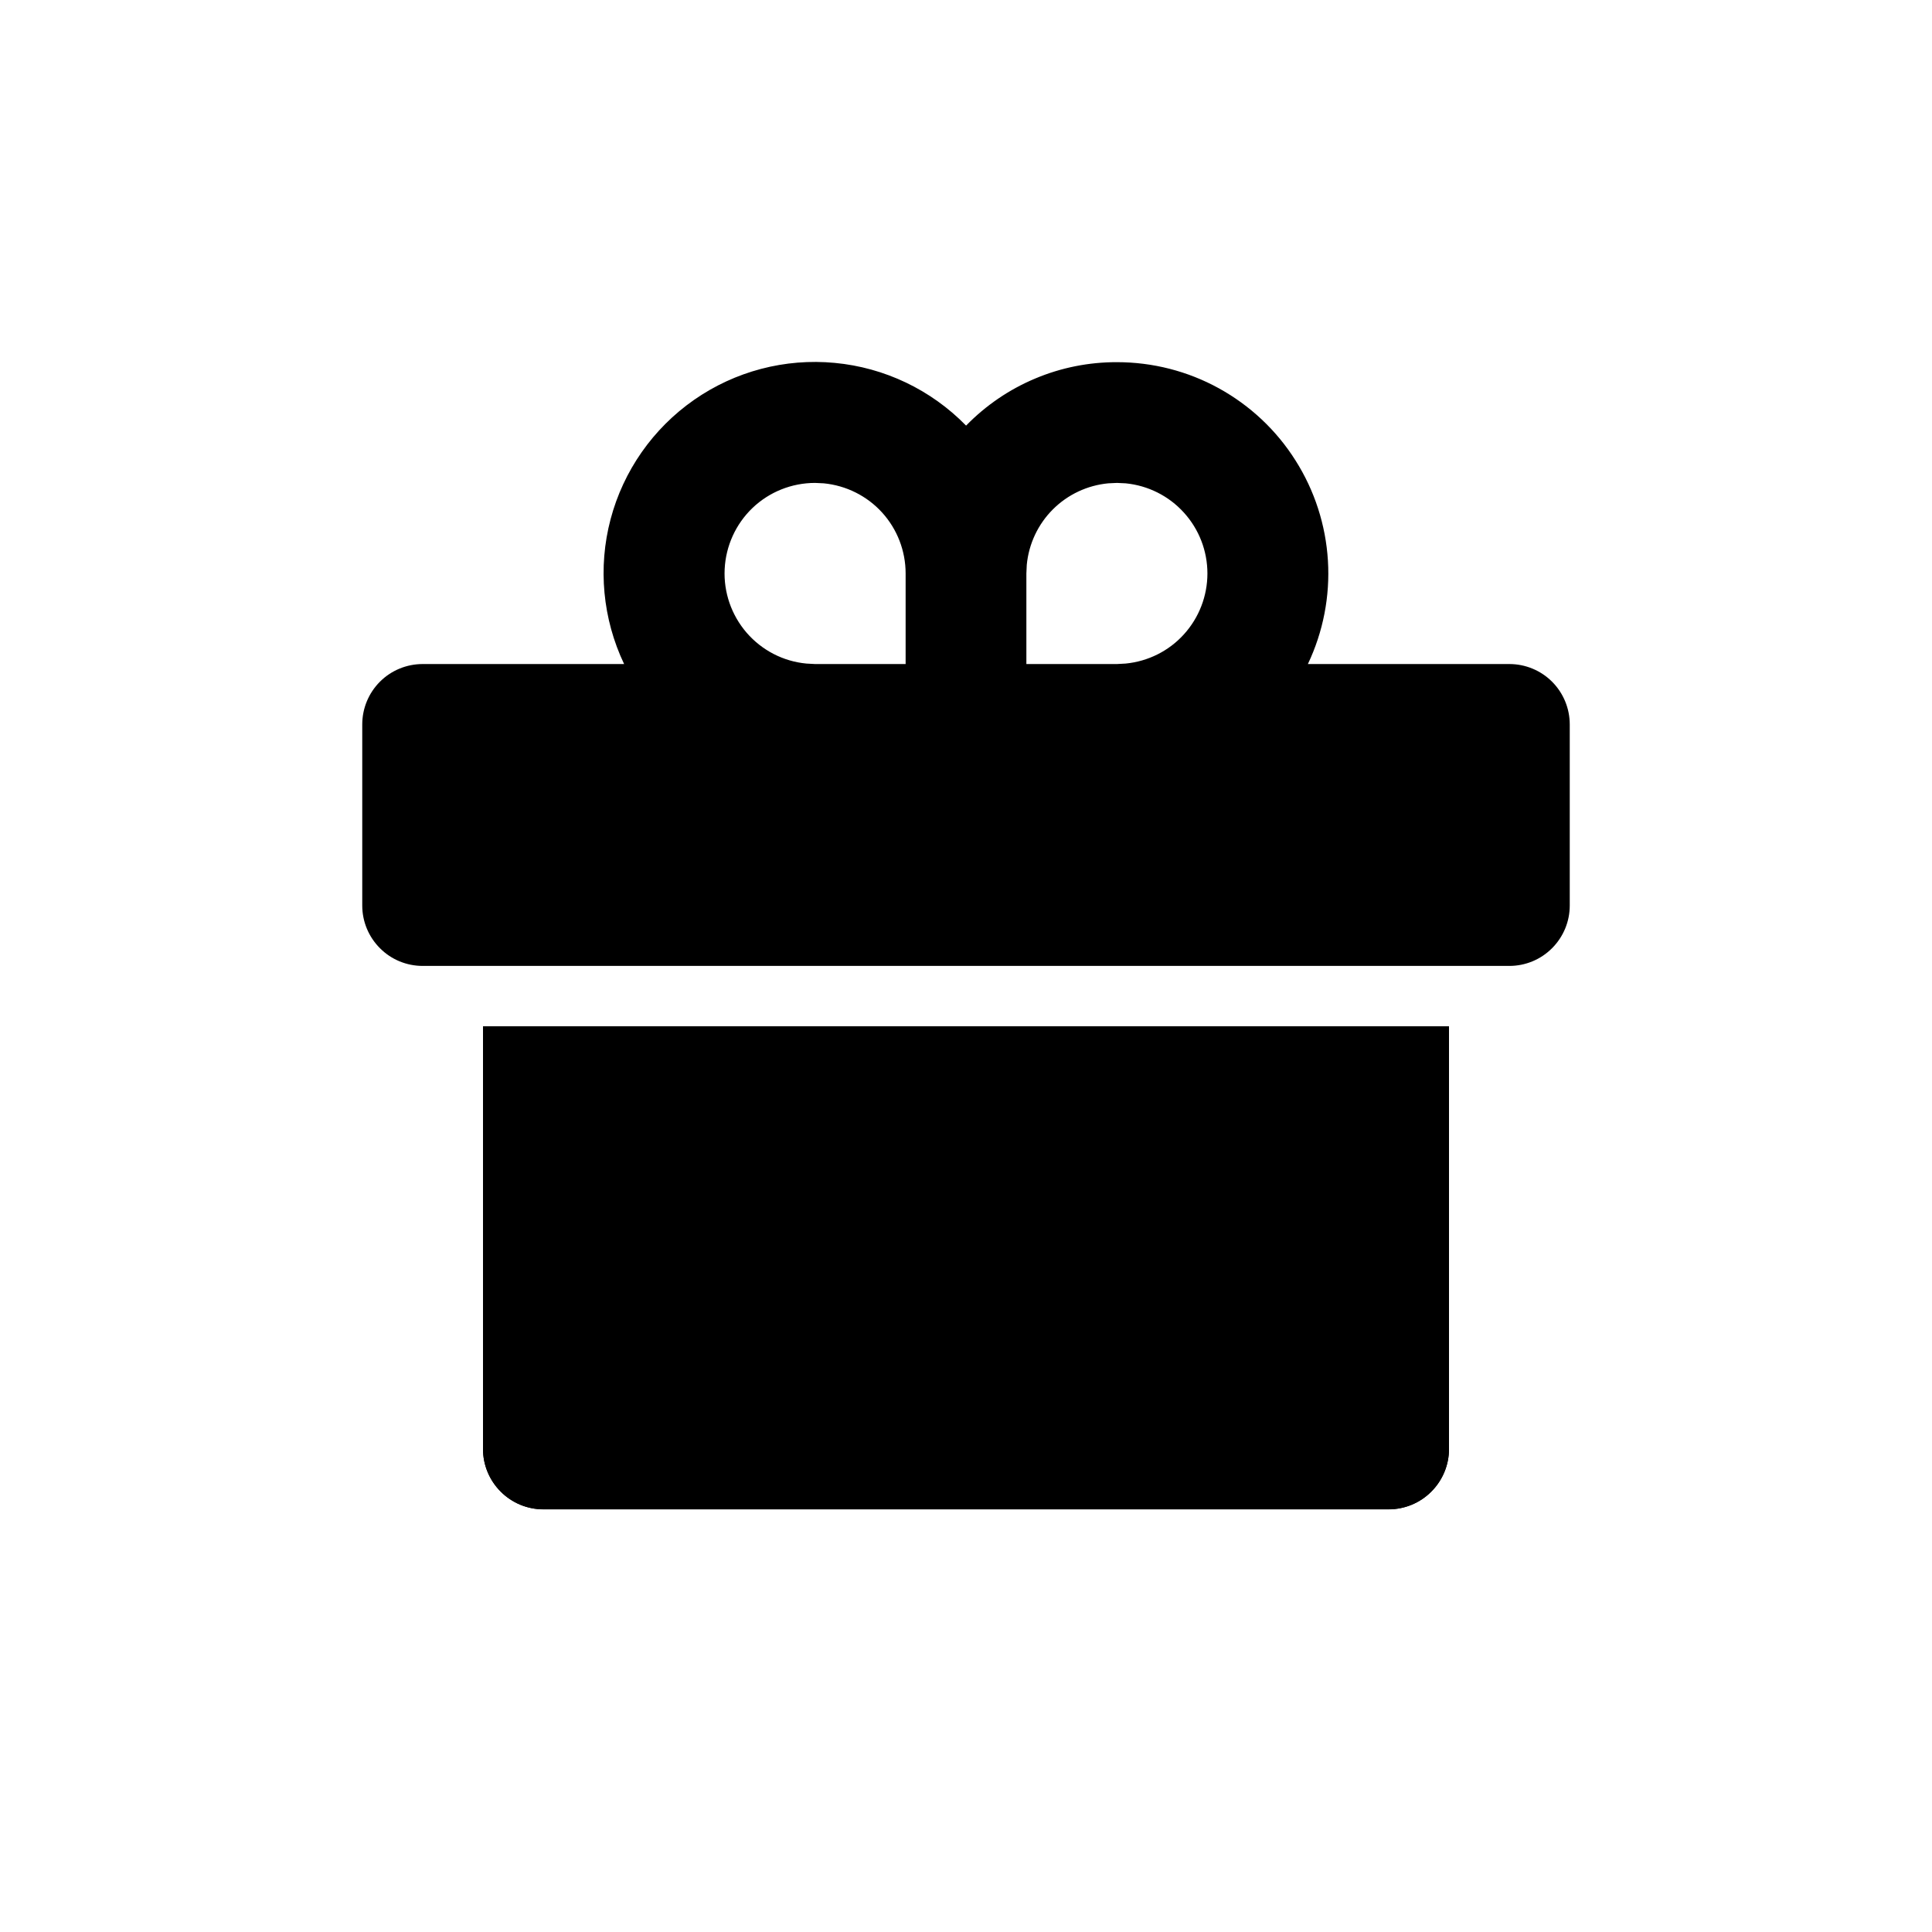
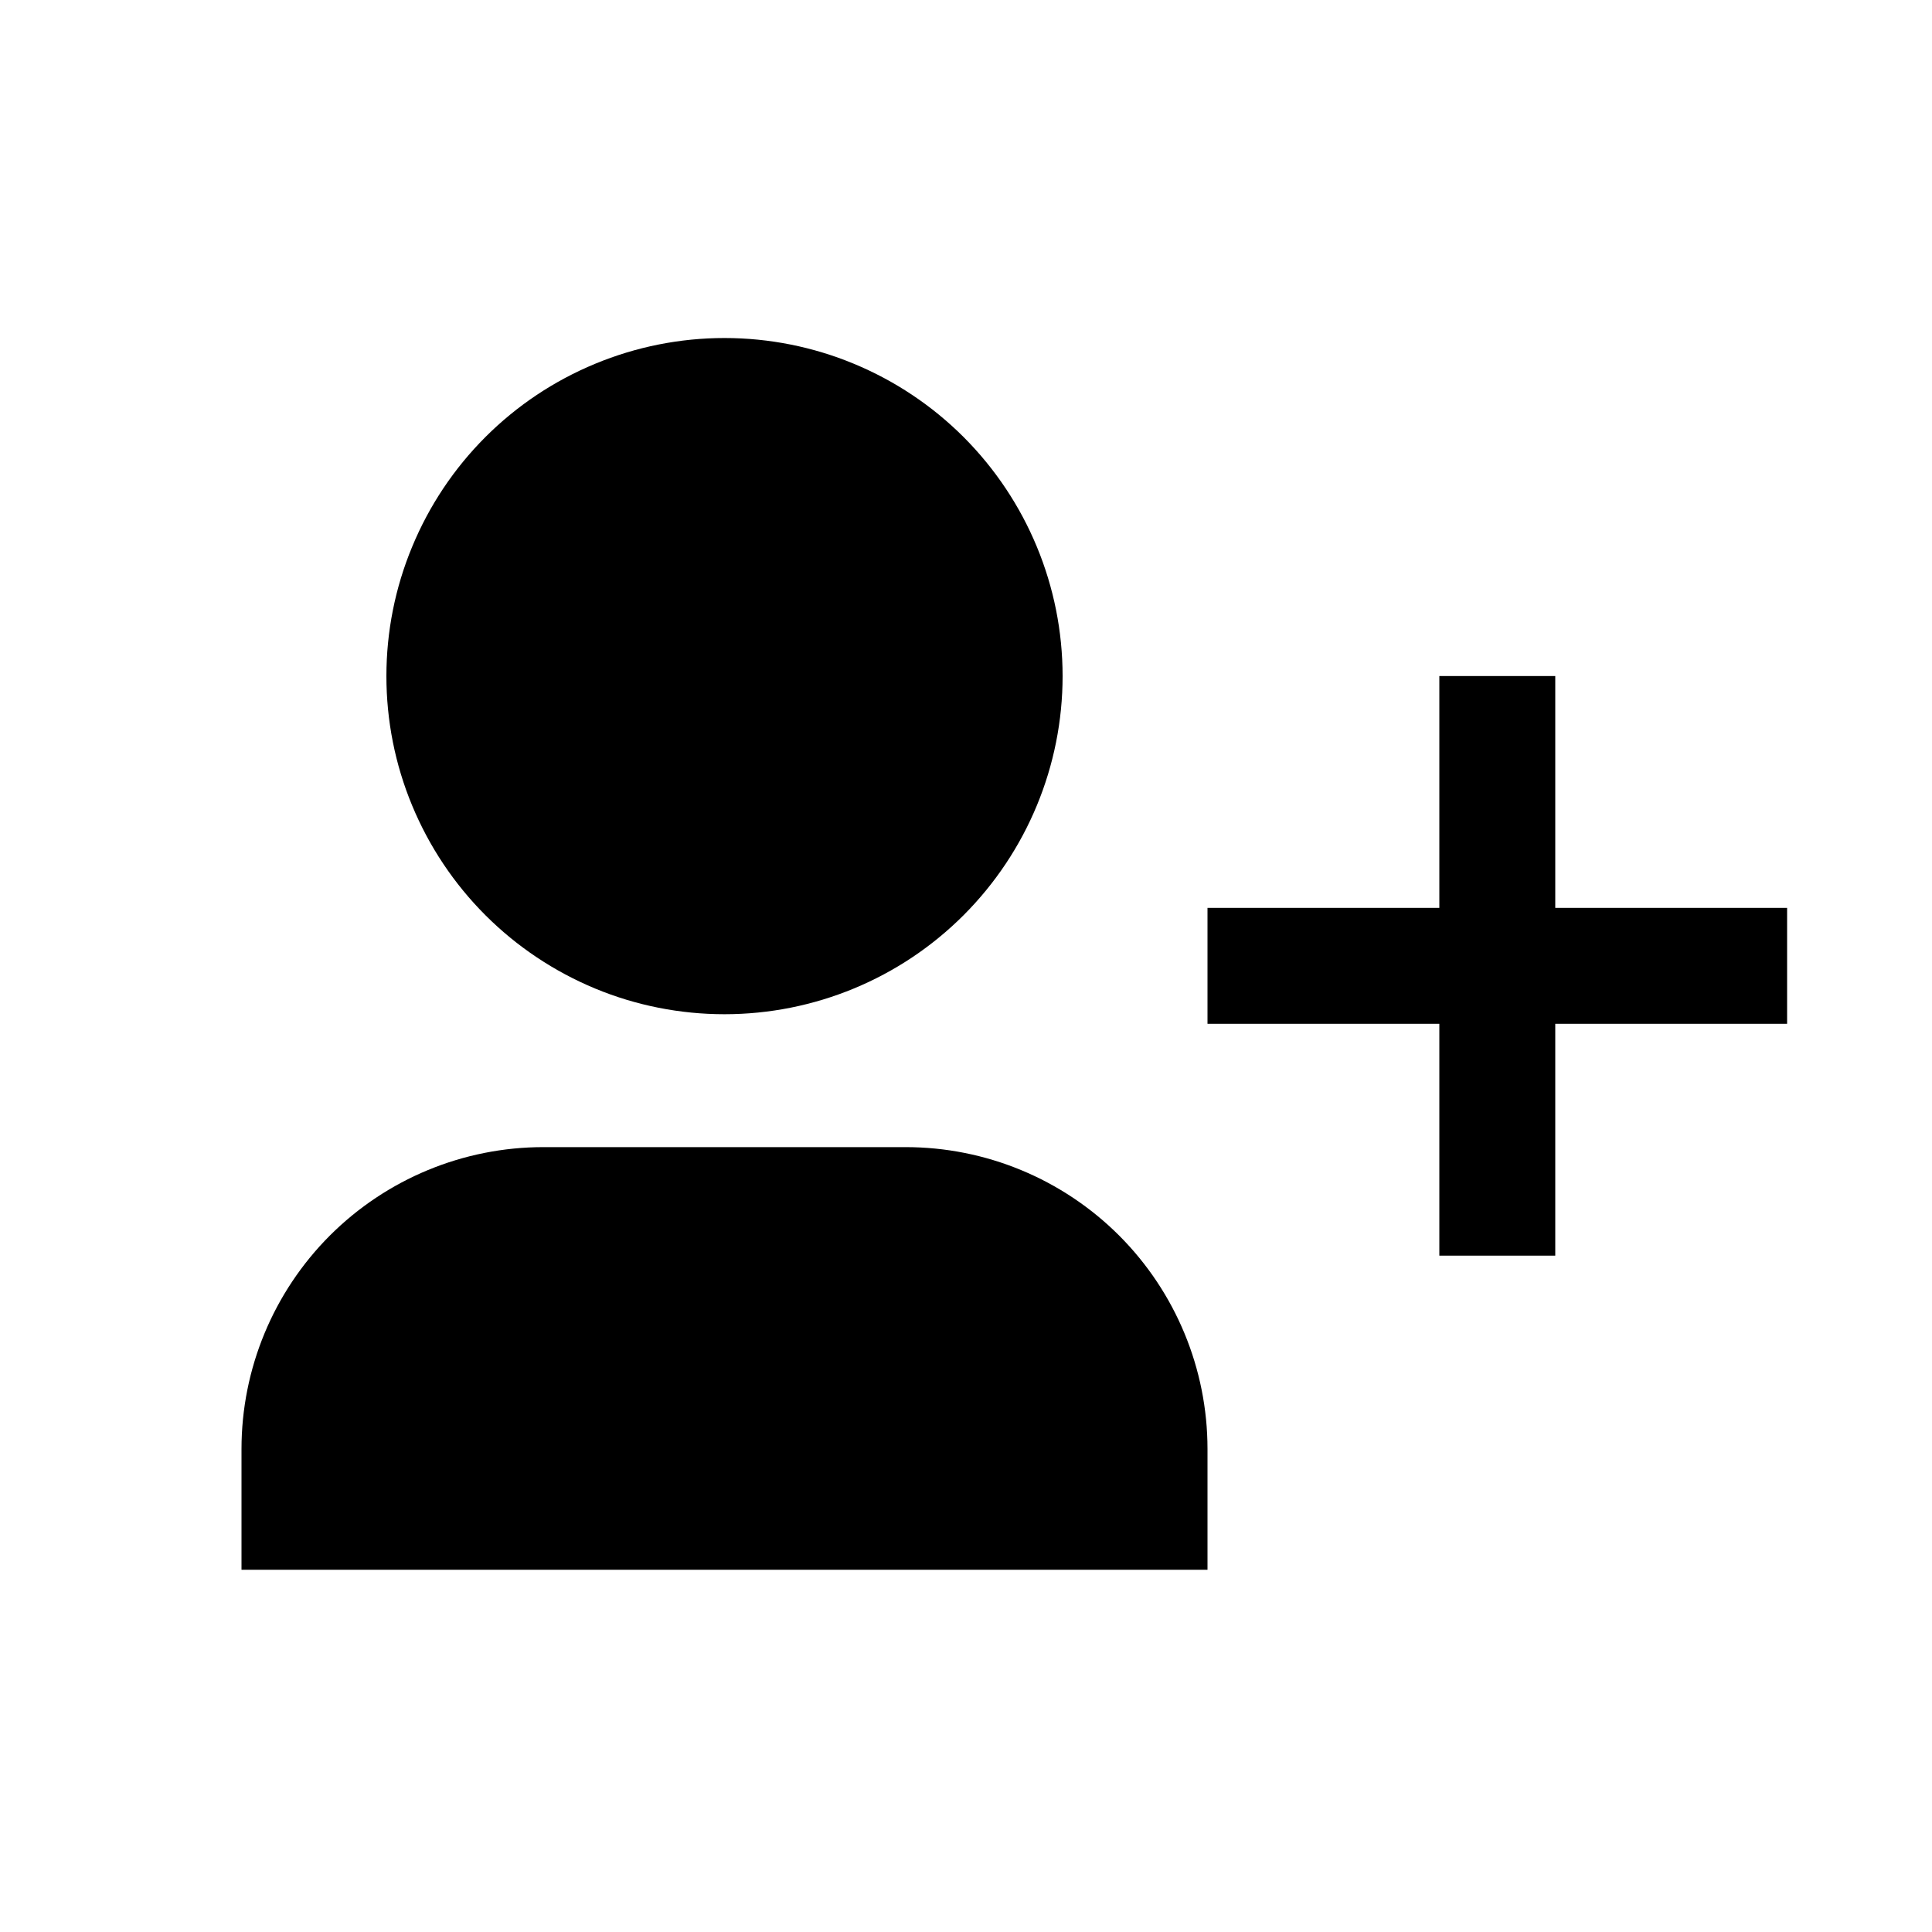
<svg xmlns="http://www.w3.org/2000/svg" viewBox="0 0 24 24" fill="none">
-   <path d="M18 12.749V17.999C18 18.198 17.921 18.388 17.78 18.529C17.64 18.67 17.449 18.749 17.25 18.749H6.75C6.551 18.749 6.36 18.67 6.22 18.529C6.079 18.388 6 18.198 6 17.999V12.749H18ZM13.875 4.499C14.318 4.499 14.754 4.61 15.142 4.824C15.53 5.038 15.858 5.346 16.094 5.721C16.331 6.095 16.469 6.523 16.496 6.965C16.523 7.407 16.437 7.849 16.247 8.249L18.75 8.249C18.949 8.249 19.14 8.328 19.28 8.468C19.421 8.609 19.5 8.8 19.5 8.999V11.249C19.5 11.448 19.421 11.638 19.28 11.779C19.14 11.92 18.949 11.999 18.75 11.999H5.25C5.051 11.999 4.86 11.92 4.72 11.779C4.579 11.638 4.5 11.448 4.5 11.249V8.999C4.5 8.8 4.579 8.609 4.72 8.468C4.86 8.328 5.051 8.249 5.25 8.249L7.753 8.249C7.486 7.688 7.426 7.05 7.585 6.449C7.744 5.849 8.111 5.324 8.621 4.968C9.131 4.612 9.751 4.449 10.37 4.508C10.988 4.566 11.566 4.842 12.001 5.287C12.245 5.037 12.536 4.838 12.858 4.703C13.18 4.567 13.526 4.498 13.875 4.499ZM10.125 5.999C9.836 5.999 9.558 6.11 9.349 6.309C9.14 6.509 9.016 6.781 9.002 7.07C8.988 7.358 9.086 7.641 9.275 7.86C9.464 8.078 9.729 8.216 10.017 8.243L10.125 8.249H11.25V7.124C11.25 6.844 11.146 6.574 10.958 6.367C10.77 6.16 10.511 6.031 10.233 6.004L10.125 5.999ZM13.875 5.999L13.767 6.004C13.507 6.029 13.264 6.143 13.079 6.328C12.894 6.513 12.78 6.756 12.755 7.016L12.75 7.124V8.249H13.875L13.983 8.243C14.261 8.216 14.52 8.087 14.707 7.88C14.895 7.673 14.999 7.403 14.999 7.124C14.999 6.844 14.895 6.575 14.707 6.368C14.52 6.161 14.261 6.031 13.983 6.004L13.875 5.999Z" fill="currentColor" />
-   <path d="M18 18V12.75H6V18C6 18.199 6.079 18.39 6.22 18.53C6.36 18.671 6.551 18.75 6.75 18.75H17.25C17.449 18.75 17.64 18.671 17.78 18.53C17.921 18.39 18 18.199 18 18Z" fill="currentColor" />
+   <path d="M9 12.599C8.448 12.599 7.902 12.491 7.393 12.28C6.883 12.068 6.42 11.759 6.03 11.369C5.64 10.979 5.331 10.516 5.12 10.007C4.908 9.497 4.8 8.951 4.8 8.399C4.8 7.848 4.908 7.302 5.12 6.792C5.331 6.282 5.64 5.819 6.03 5.429C6.42 5.039 6.883 4.73 7.393 4.519C7.902 4.308 8.448 4.199 9 4.199C10.114 4.199 11.182 4.642 11.97 5.429C12.757 6.217 13.2 7.285 13.2 8.399C13.2 9.513 12.757 10.581 11.97 11.369C11.182 12.157 10.114 12.599 9 12.599Z" fill="currentColor" />
+   <path d="M3 19.5H15V18C15 17.005 14.605 16.052 13.902 15.348C13.198 14.645 12.245 14.25 11.25 14.25H6.75C5.755 14.25 4.802 14.645 4.098 15.348C3.395 16.052 3 17.005 3 18V19.5Z" fill="currentColor" />
+   <path d="M17.88 8.398H19.32V15.598H17.88V8.398Z" fill="currentColor" />
+   <path d="M22.2 11.278V12.718L15 12.718L15 11.278L22.2 11.278Z" fill="currentColor" />
</svg>
